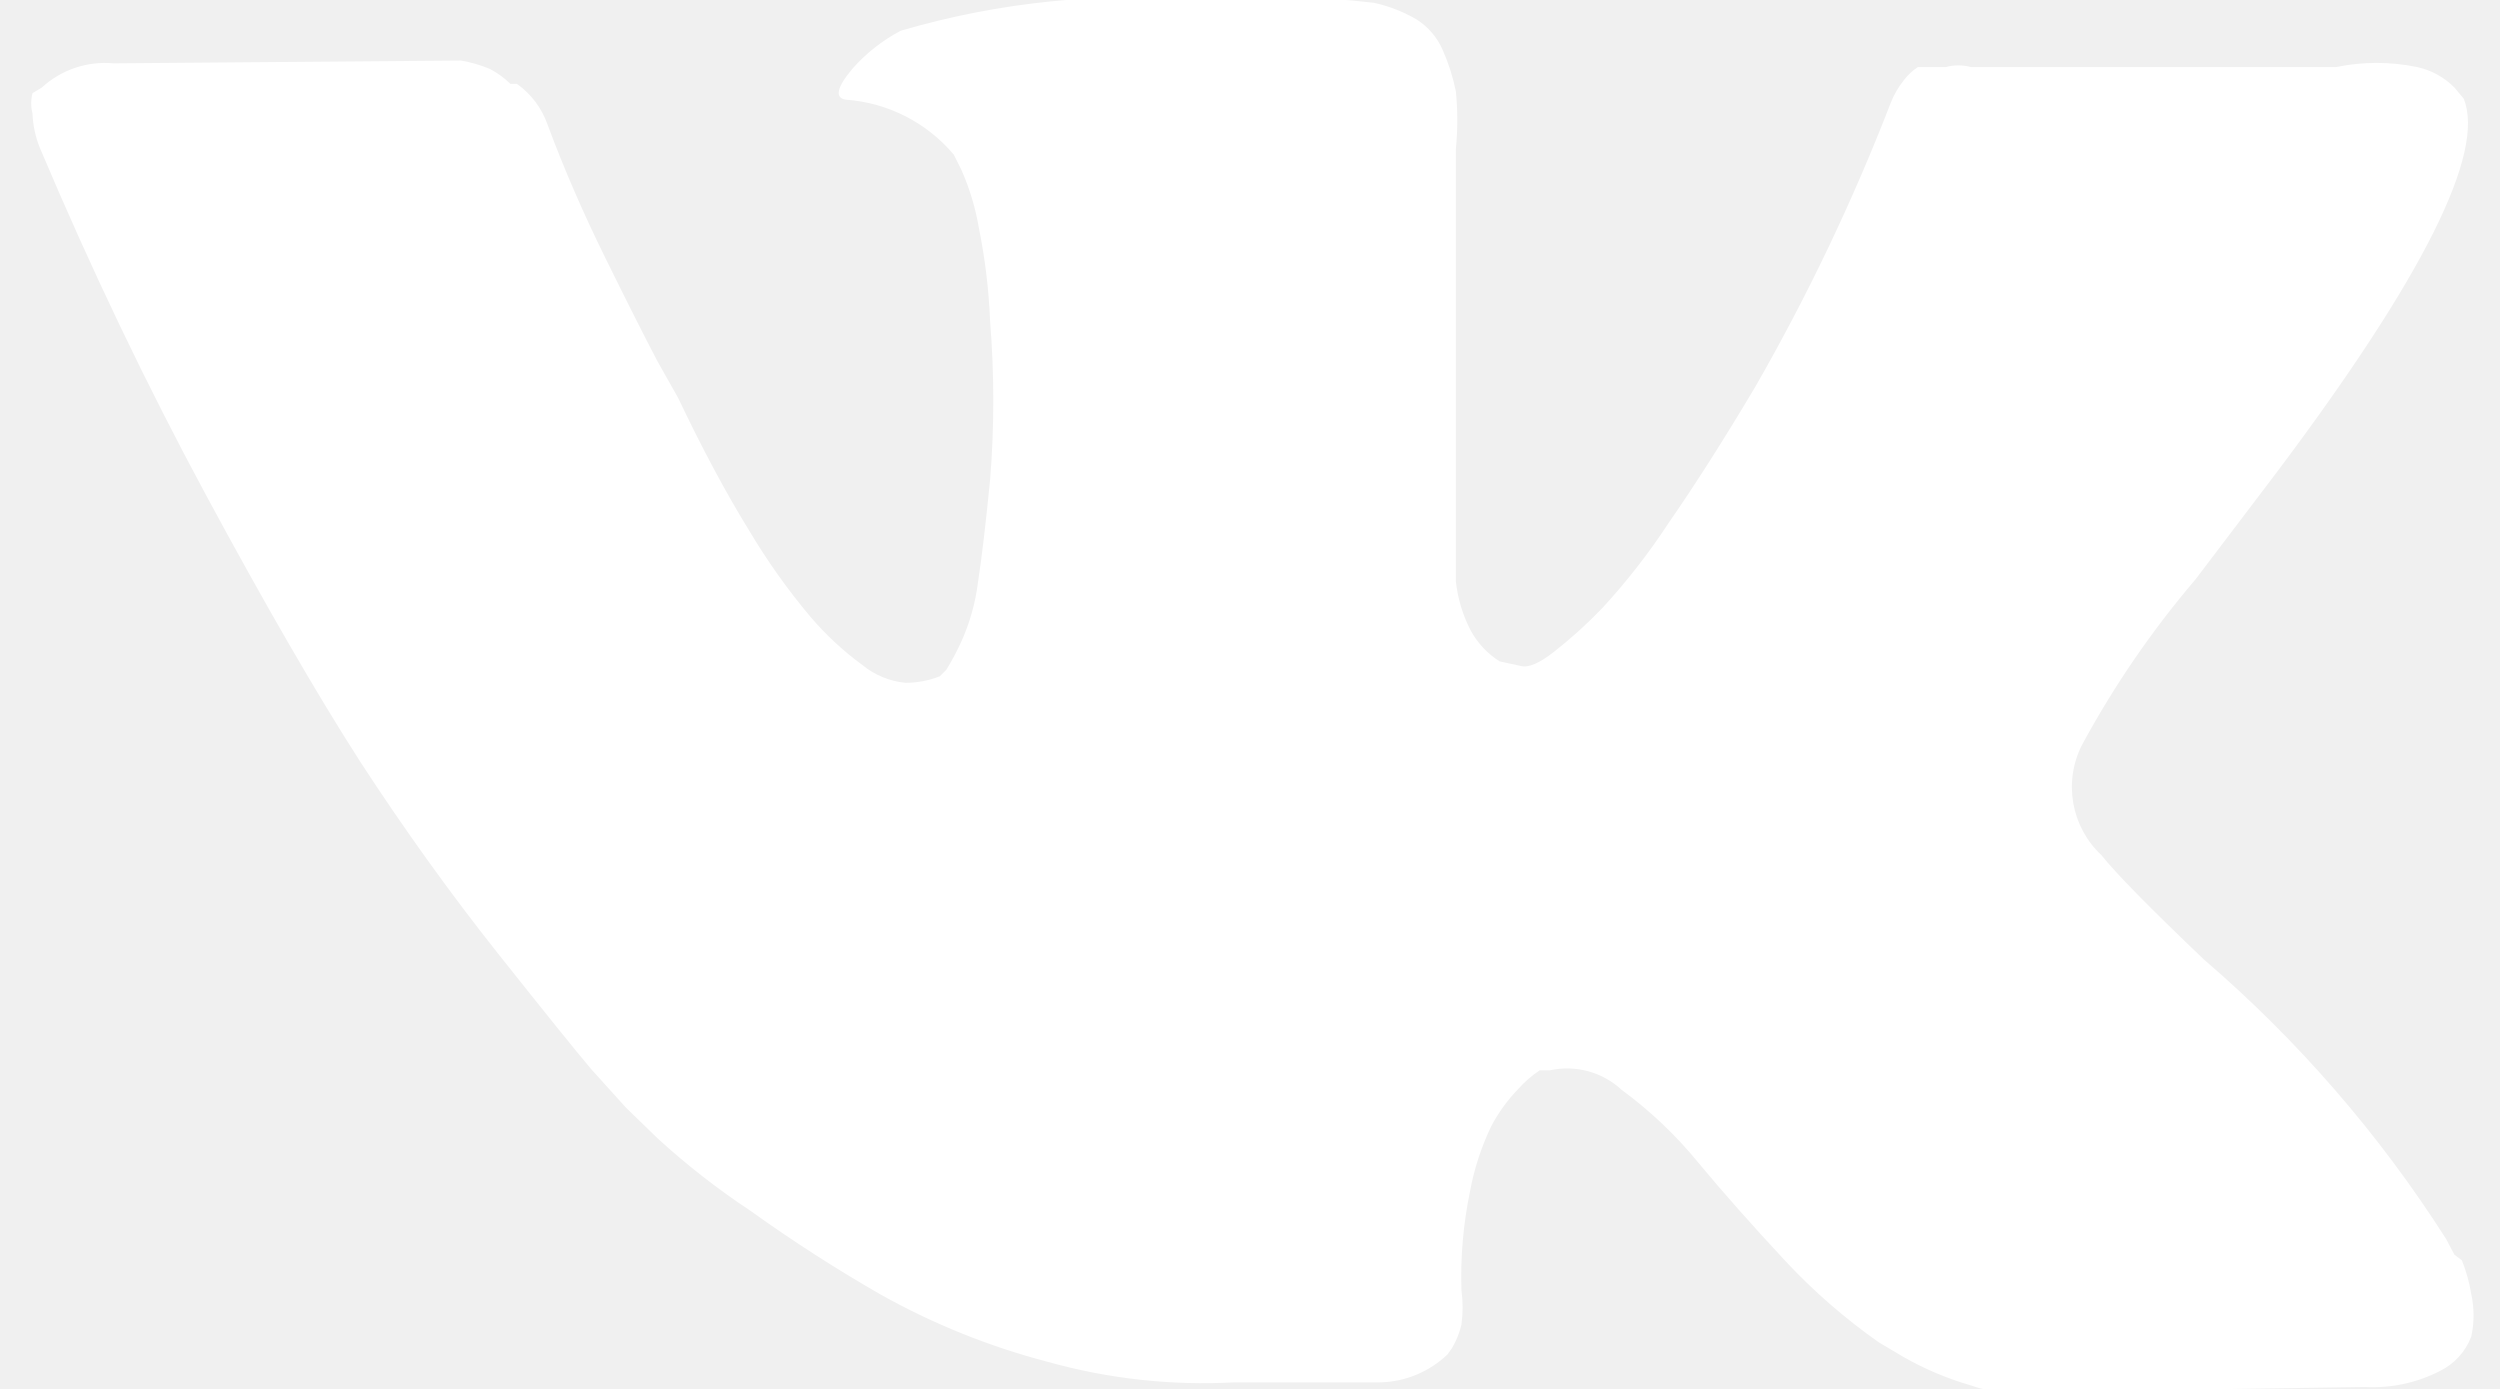
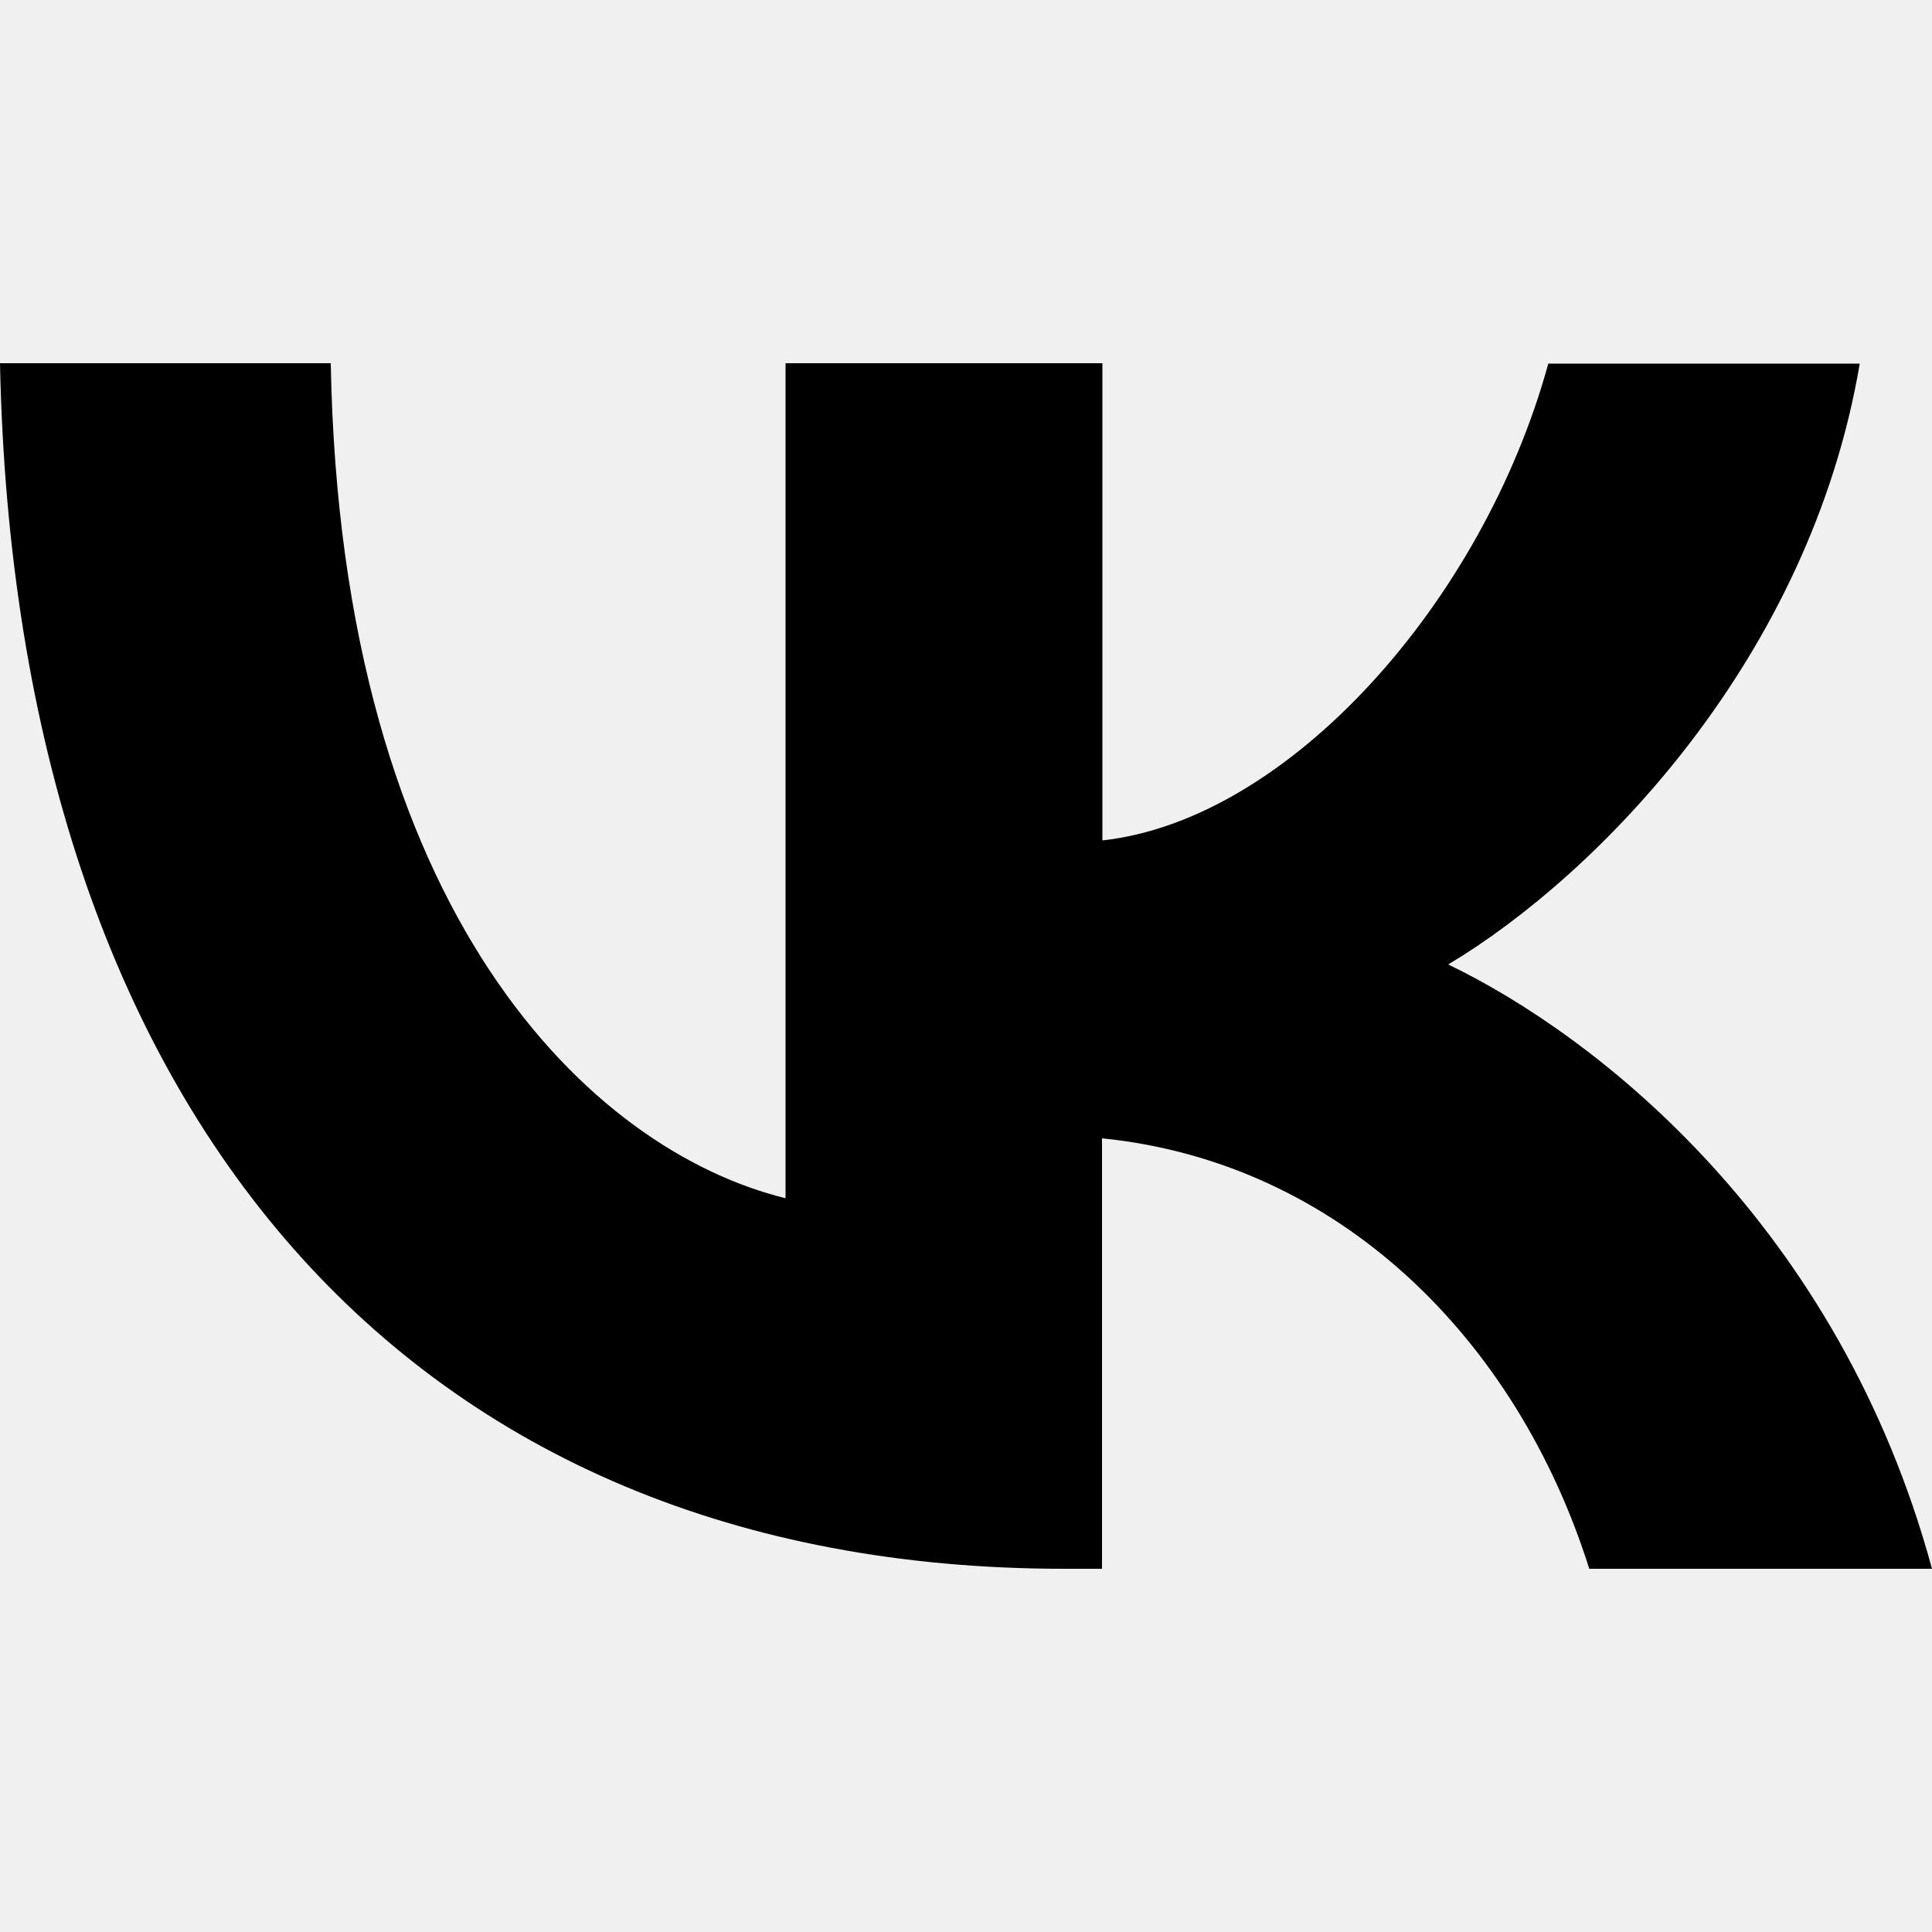
- <svg xmlns="http://www.w3.org/2000/svg" width="27" height="15" viewBox="0 0 26.14 14.91">
-   <path d="M26 13.47l-.09-.17a13.55 13.55 0 0 0-2.6-3q-.87-.83-1.1-1.12A1 1 0 0 1 22 8a10.27 10.27 0 0 1 1.22-1.78l.88-1.16q2.35-3.13 2-4L26 .94a.8.8 0 0 0-.4-.22 2.14 2.14 0 0 0-.87 0h-3.92a.51.51 0 0 0-.27 0h-.3a.6.6 0 0 0-.15.14.93.93 0 0 0-.14.24 22.22 22.22 0 0 1-1.46 3.06q-.5.84-.93 1.46a7 7 0 0 1-.71.91 4.94 4.94 0 0 1-.52.47q-.23.18-.35.15l-.23-.05a.9.9 0 0 1-.31-.33 1.49 1.49 0 0 1-.16-.53V1.6a3.14 3.14 0 0 0 0-.62 2.12 2.12 0 0 0-.14-.44.73.73 0 0 0-.28-.33 1.57 1.57 0 0 0-.46-.18A9 9 0 0 0 12.57 0a8.93 8.93 0 0 0-3.25.33 1.83 1.83 0 0 0-.52.41q-.25.3-.07.33a1.67 1.67 0 0 1 1.16.59l.08.16a2.6 2.6 0 0 1 .19.63 6.32 6.32 0 0 1 .12 1 10.59 10.59 0 0 1 0 1.7q-.07.71-.13 1.1a2.21 2.21 0 0 1-.18.64 2.69 2.69 0 0 1-.16.3l-.07.07a1 1 0 0 1-.37.07.86.86 0 0 1-.46-.19 3.27 3.27 0 0 1-.56-.52 7 7 0 0 1-.66-.93q-.37-.6-.76-1.42l-.22-.39q-.2-.38-.56-1.11t-.62-1.43A.9.9 0 0 0 5.2.9h-.07a.93.93 0 0 0-.22-.16A1.44 1.44 0 0 0 4.6.65L.87.68A1 1 0 0 0 .1.94L0 1a.44.44 0 0 0 0 .22 1.08 1.08 0 0 0 .08.37Q.9 3.53 1.86 5.31t1.66 2.87Q4.23 9.27 5 10.24t1 1.24l.37.41.34.33a8.06 8.06 0 0 0 1 .78 16.34 16.34 0 0 0 1.4.9 7.6 7.6 0 0 0 1.79.72 6.19 6.19 0 0 0 2 .22h1.57a1.08 1.08 0 0 0 .72-.3l.05-.07a.9.9 0 0 0 .1-.25 1.38 1.38 0 0 0 0-.37 4.48 4.48 0 0 1 .09-1.05 2.77 2.77 0 0 1 .23-.71 1.74 1.74 0 0 1 .29-.4 1.19 1.19 0 0 1 .23-.2h.11a.86.86 0 0 1 .77.21 4.52 4.52 0 0 1 .83.79q.39.47.93 1.05a6.41 6.41 0 0 0 1 .87l.27.16a3.31 3.31 0 0 0 .71.3 1.53 1.53 0 0 0 .76.07l3.48-.05a1.58 1.58 0 0 0 .8-.17.68.68 0 0 0 .34-.37 1.06 1.06 0 0 0 0-.46 1.71 1.71 0 0 0-.1-.36z" fill="#fff" />
+ <svg xmlns="http://www.w3.org/2000/svg" width="500" height="500" viewBox="0 0 500 500">
+   <path d="M285.2,406V294.6c61.5,6.2,107.4,52.1,126.1,111.4H500c-24.1-88.7-86.4-137.7-125.2-156.4c38.8-23.2,93.6-79.3,106.5-155.5  h-80.6c-17,61.9-67.3,118.1-115.4,123.4V94h-82v216.1C153.3,297.8,88.2,237.1,85.6,94H0C4,288.8,106.5,406,275.4,406H285.2z" />
</svg>
